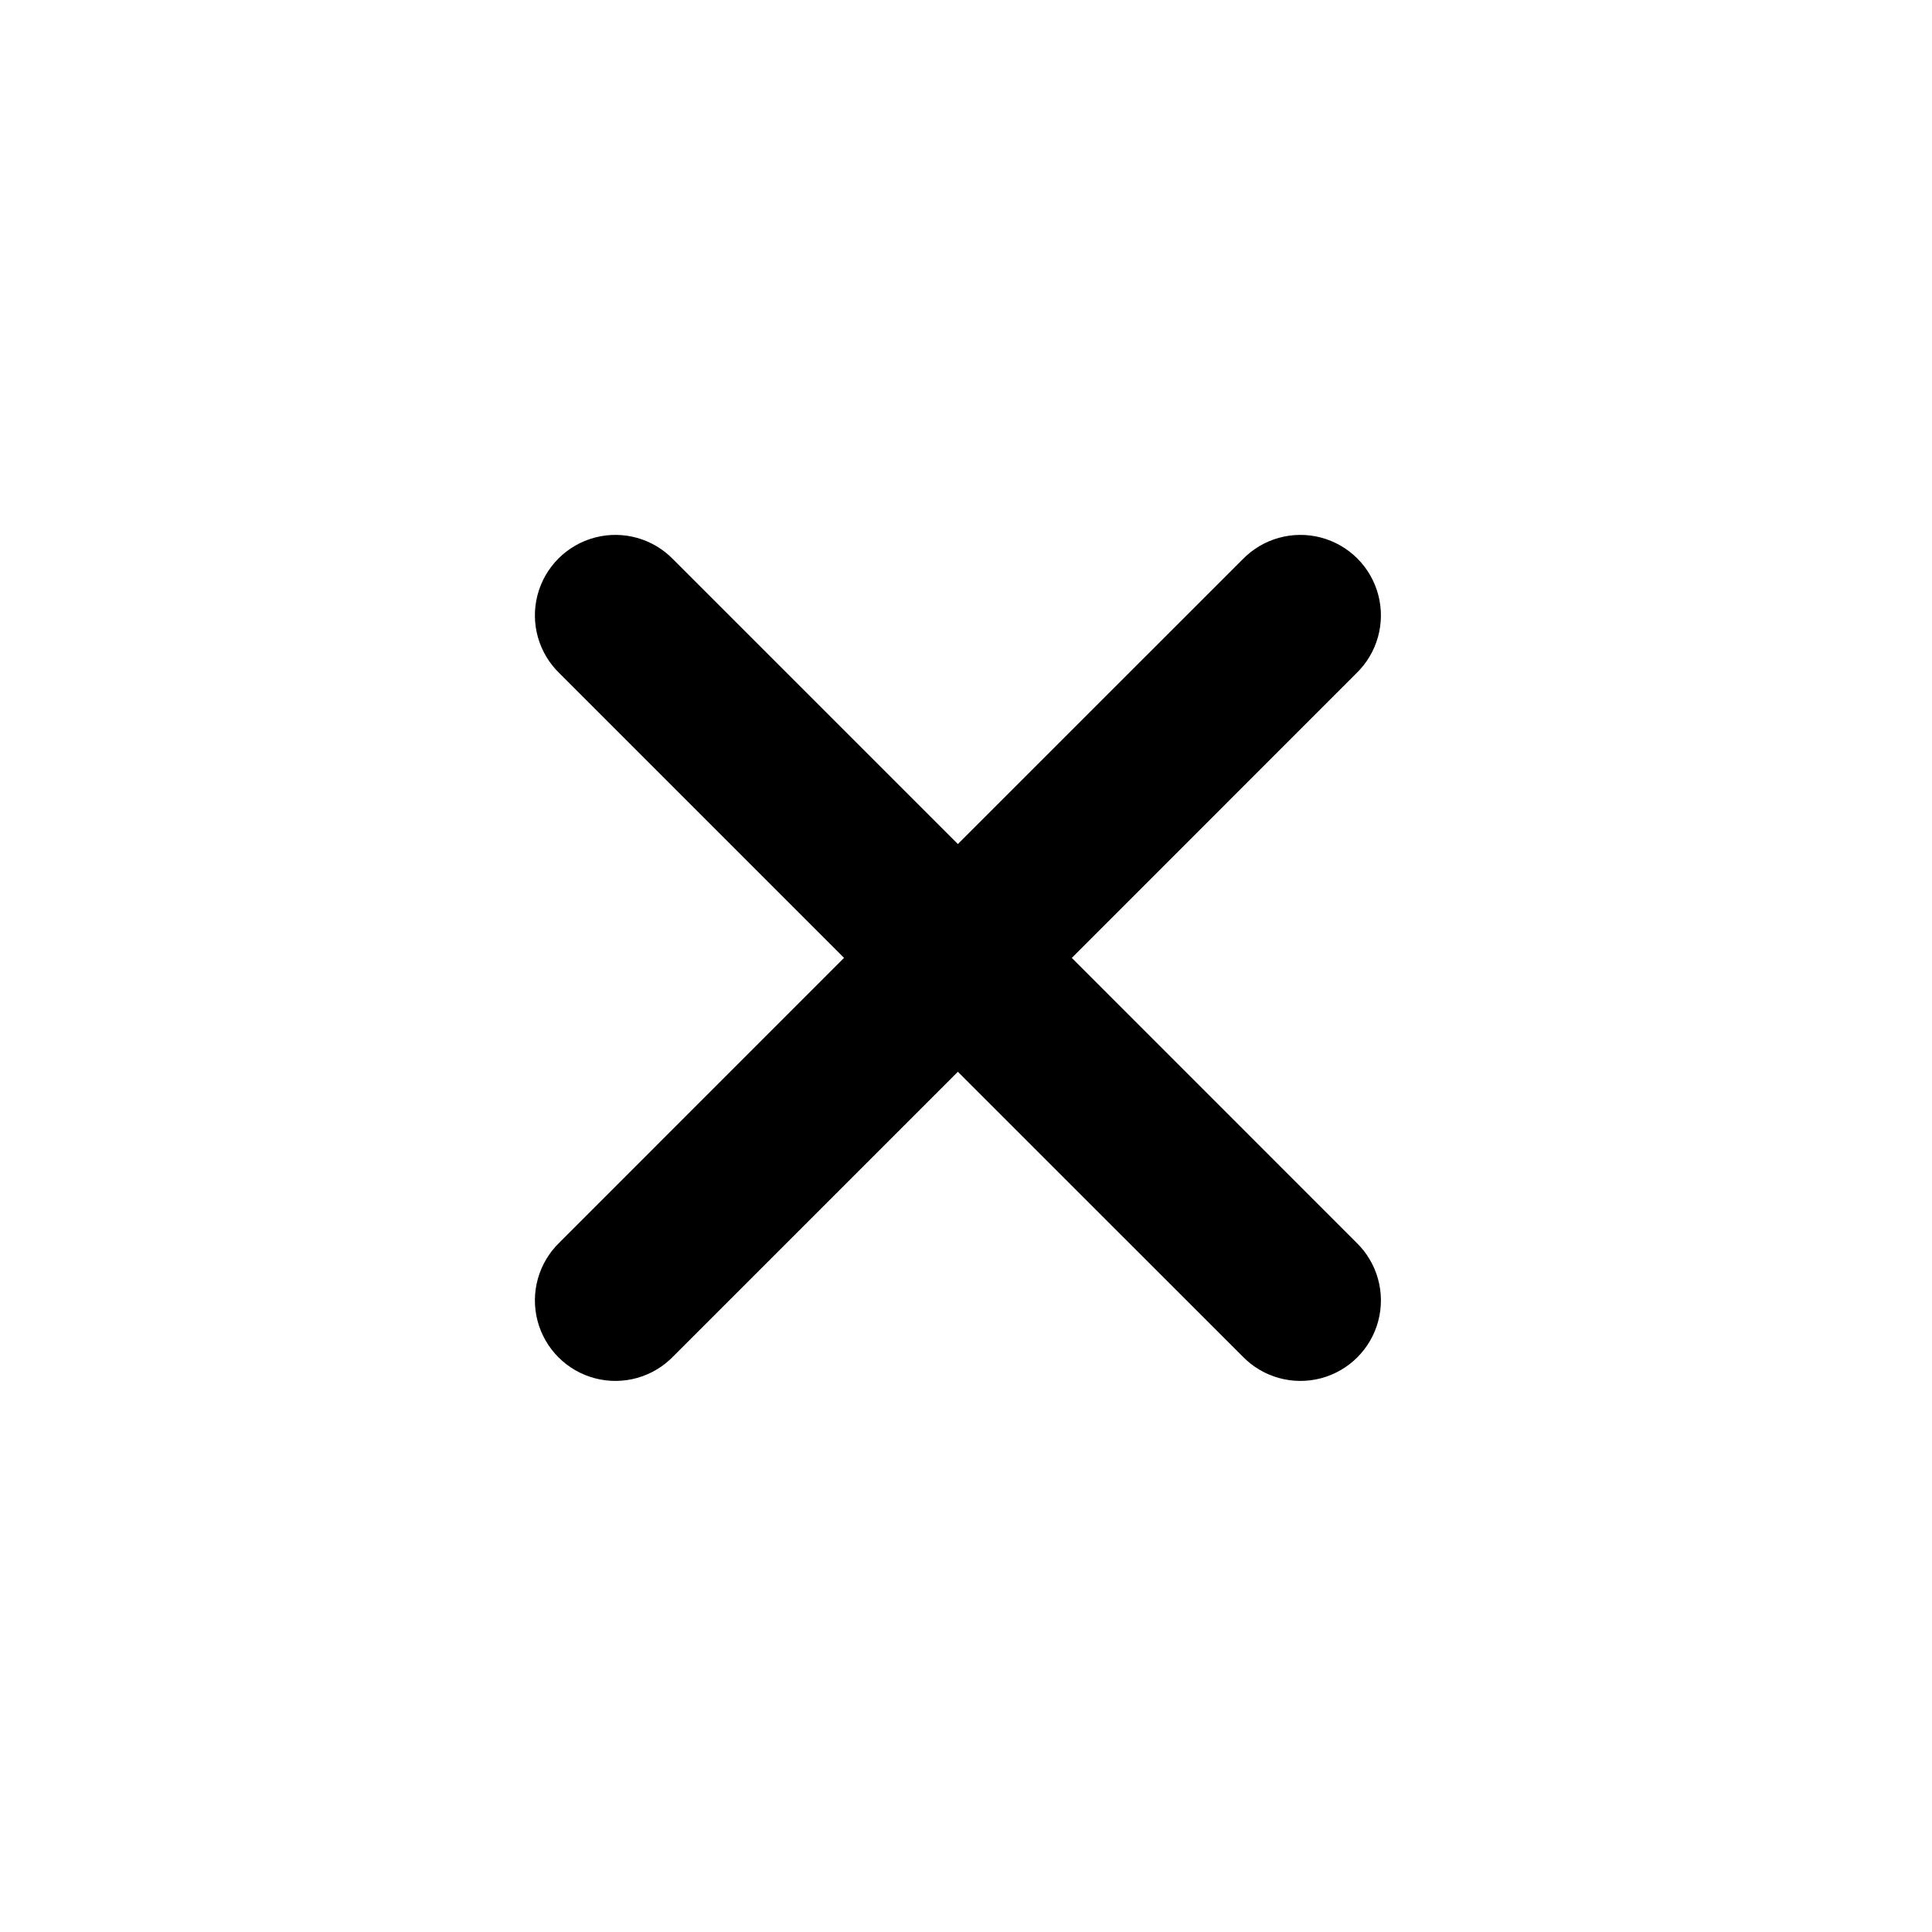
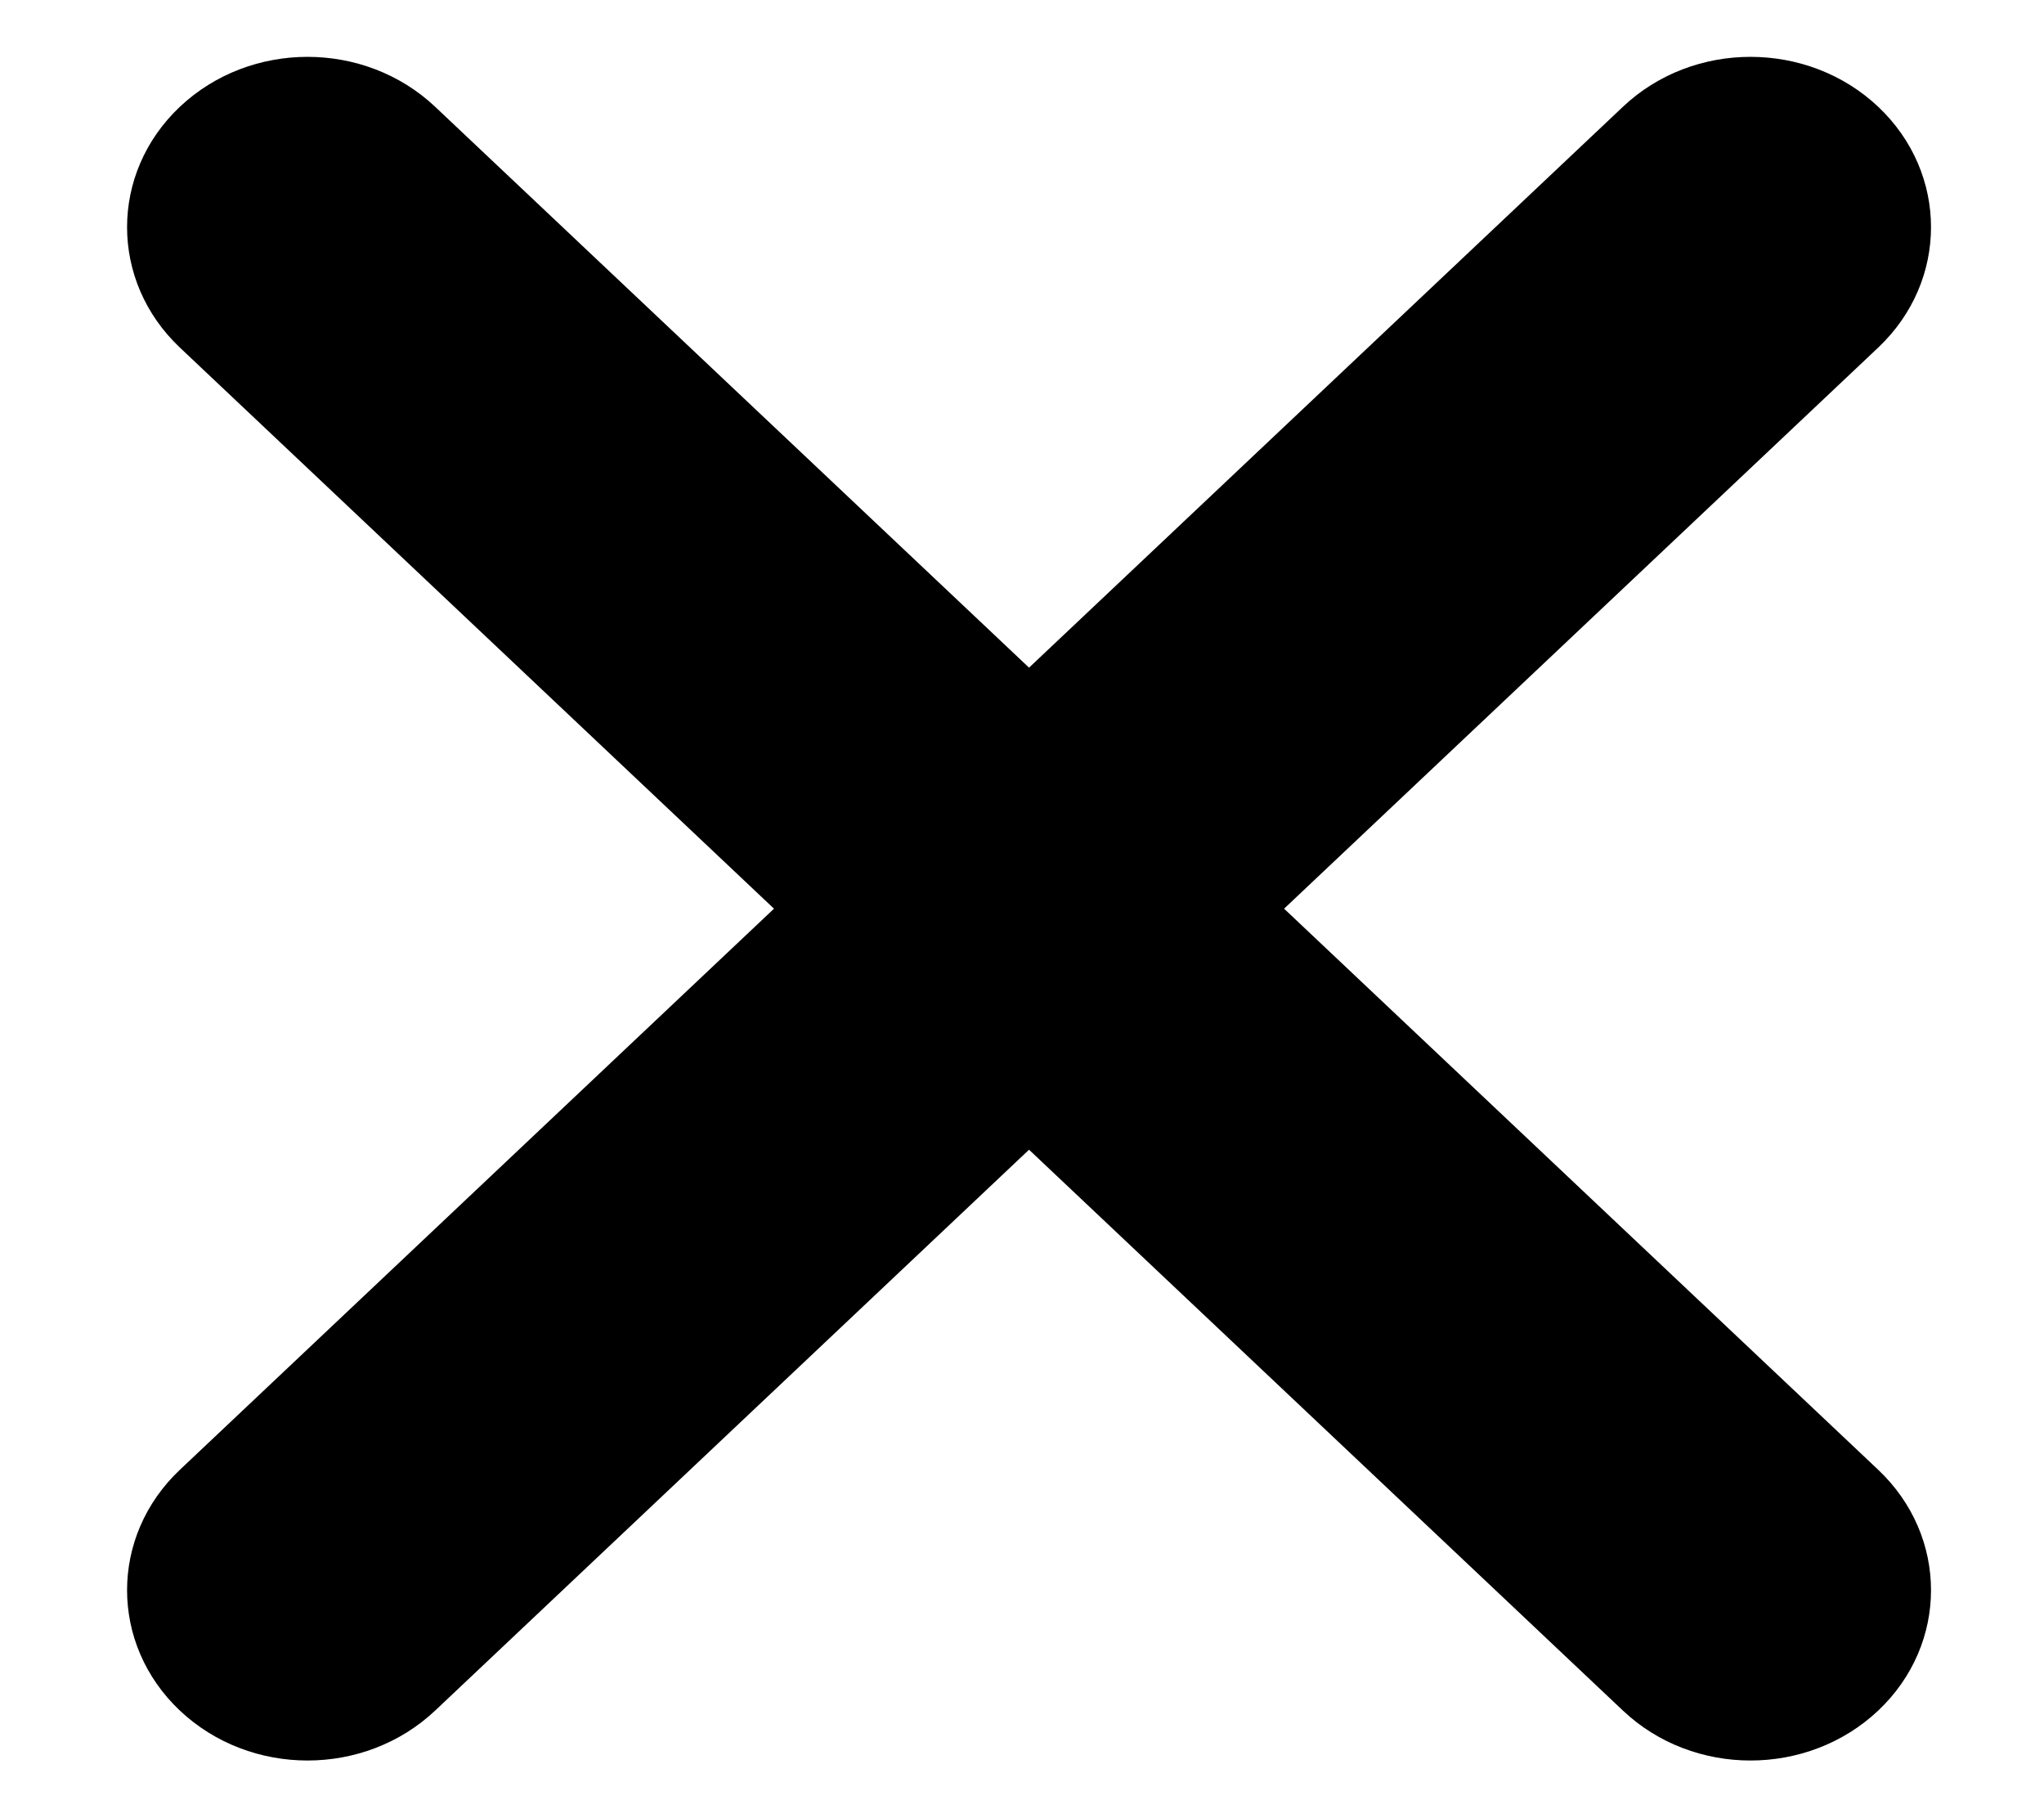
- <svg xmlns="http://www.w3.org/2000/svg" width="20" height="20" viewBox="-6 -6 24 24" preserveAspectRatio="xMinYMin" class="jam jam-close">
-   <path d="m7.314 5.9 3.535-3.536A1 1 0 1 0 9.435.95L5.899 4.485 2.364.95A1 1 0 1 0 .95 2.364l3.535 3.535L.95 9.435a1 1 0 1 0 1.414 1.414l3.535-3.535 3.536 3.535a1 1 0 1 0 1.414-1.414L7.314 5.899z" />
+ <svg xmlns="http://www.w3.org/2000/svg" width="9" height="8" viewBox="0 0 9 8" fill="none">
+   <path fill-rule="evenodd" clip-rule="evenodd" d="M0.792 0.47C1.103 0.177 1.605 0.177 1.916 0.47L4.531 2.939L7.146 0.47C7.456 0.177 7.959 0.177 8.27 0.47C8.58 0.763 8.58 1.237 8.27 1.53L5.654 4L8.27 6.47C8.58 6.763 8.58 7.237 8.27 7.53C7.959 7.823 7.456 7.823 7.146 7.53L4.531 5.061L1.916 7.53C1.605 7.823 1.103 7.823 0.792 7.53C0.482 7.237 0.482 6.763 0.792 6.47L3.408 4L0.792 1.53C0.482 1.237 0.482 0.763 0.792 0.47Z" fill="black" />
</svg>
